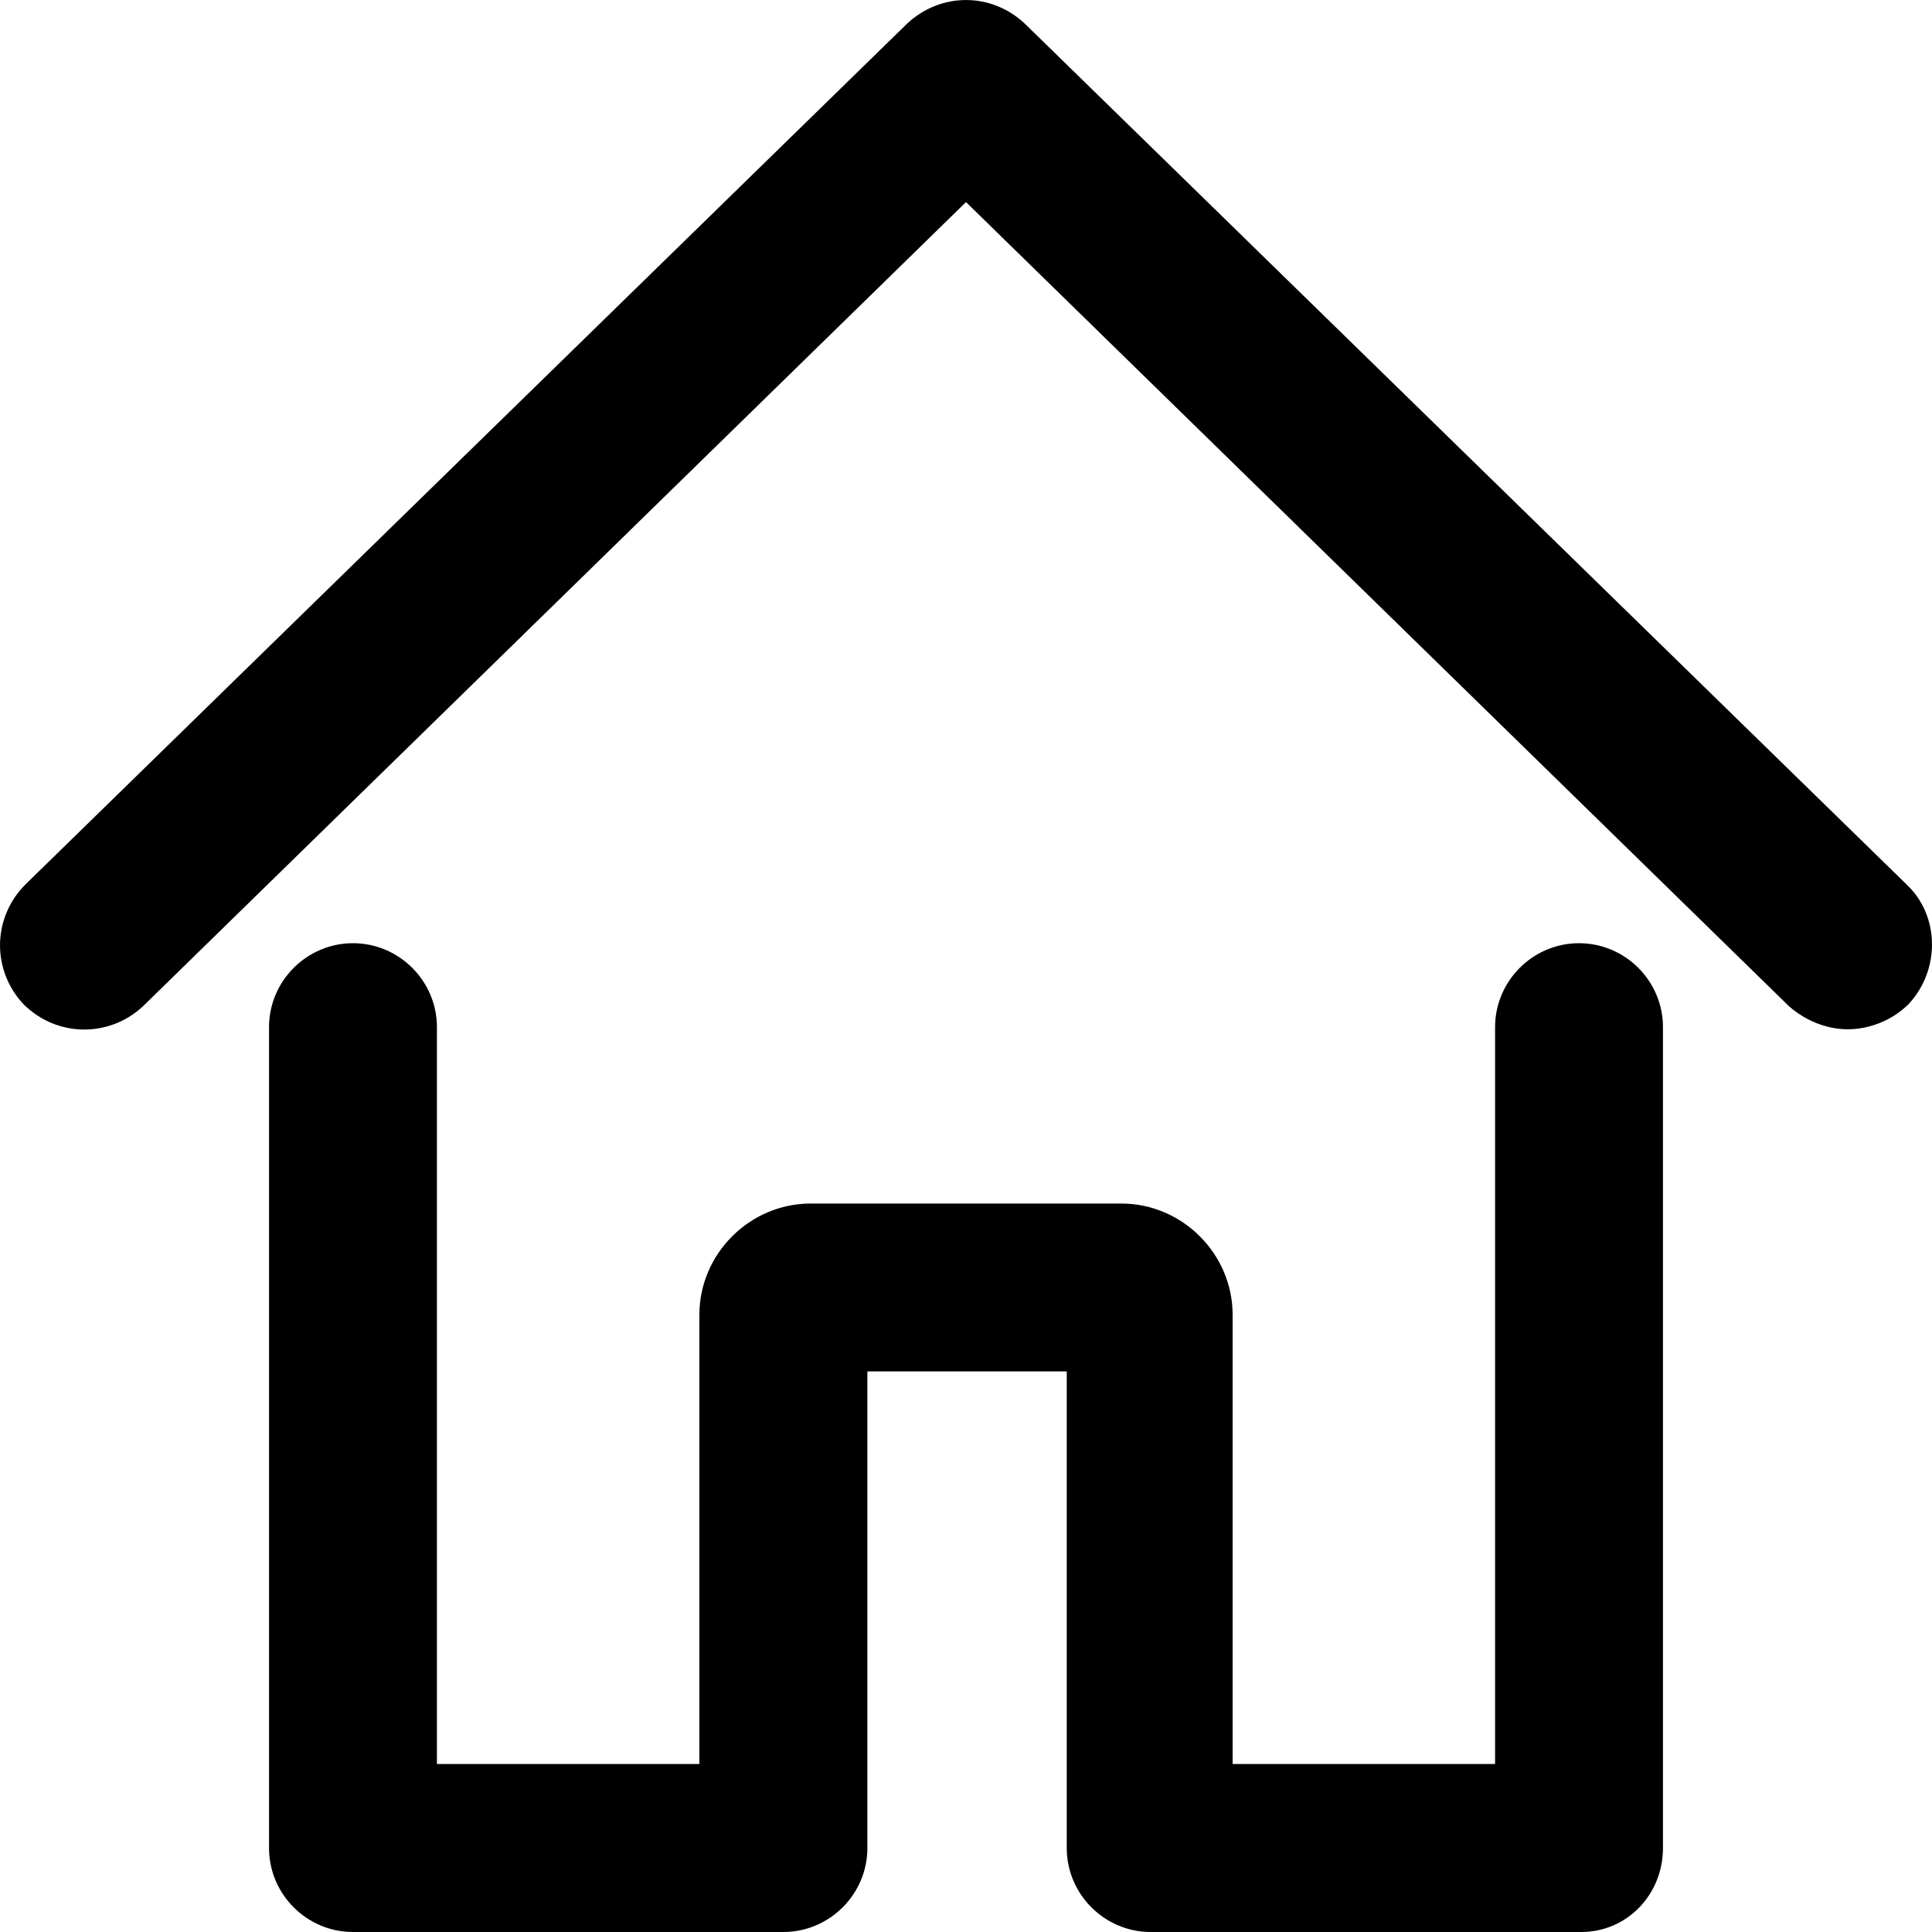
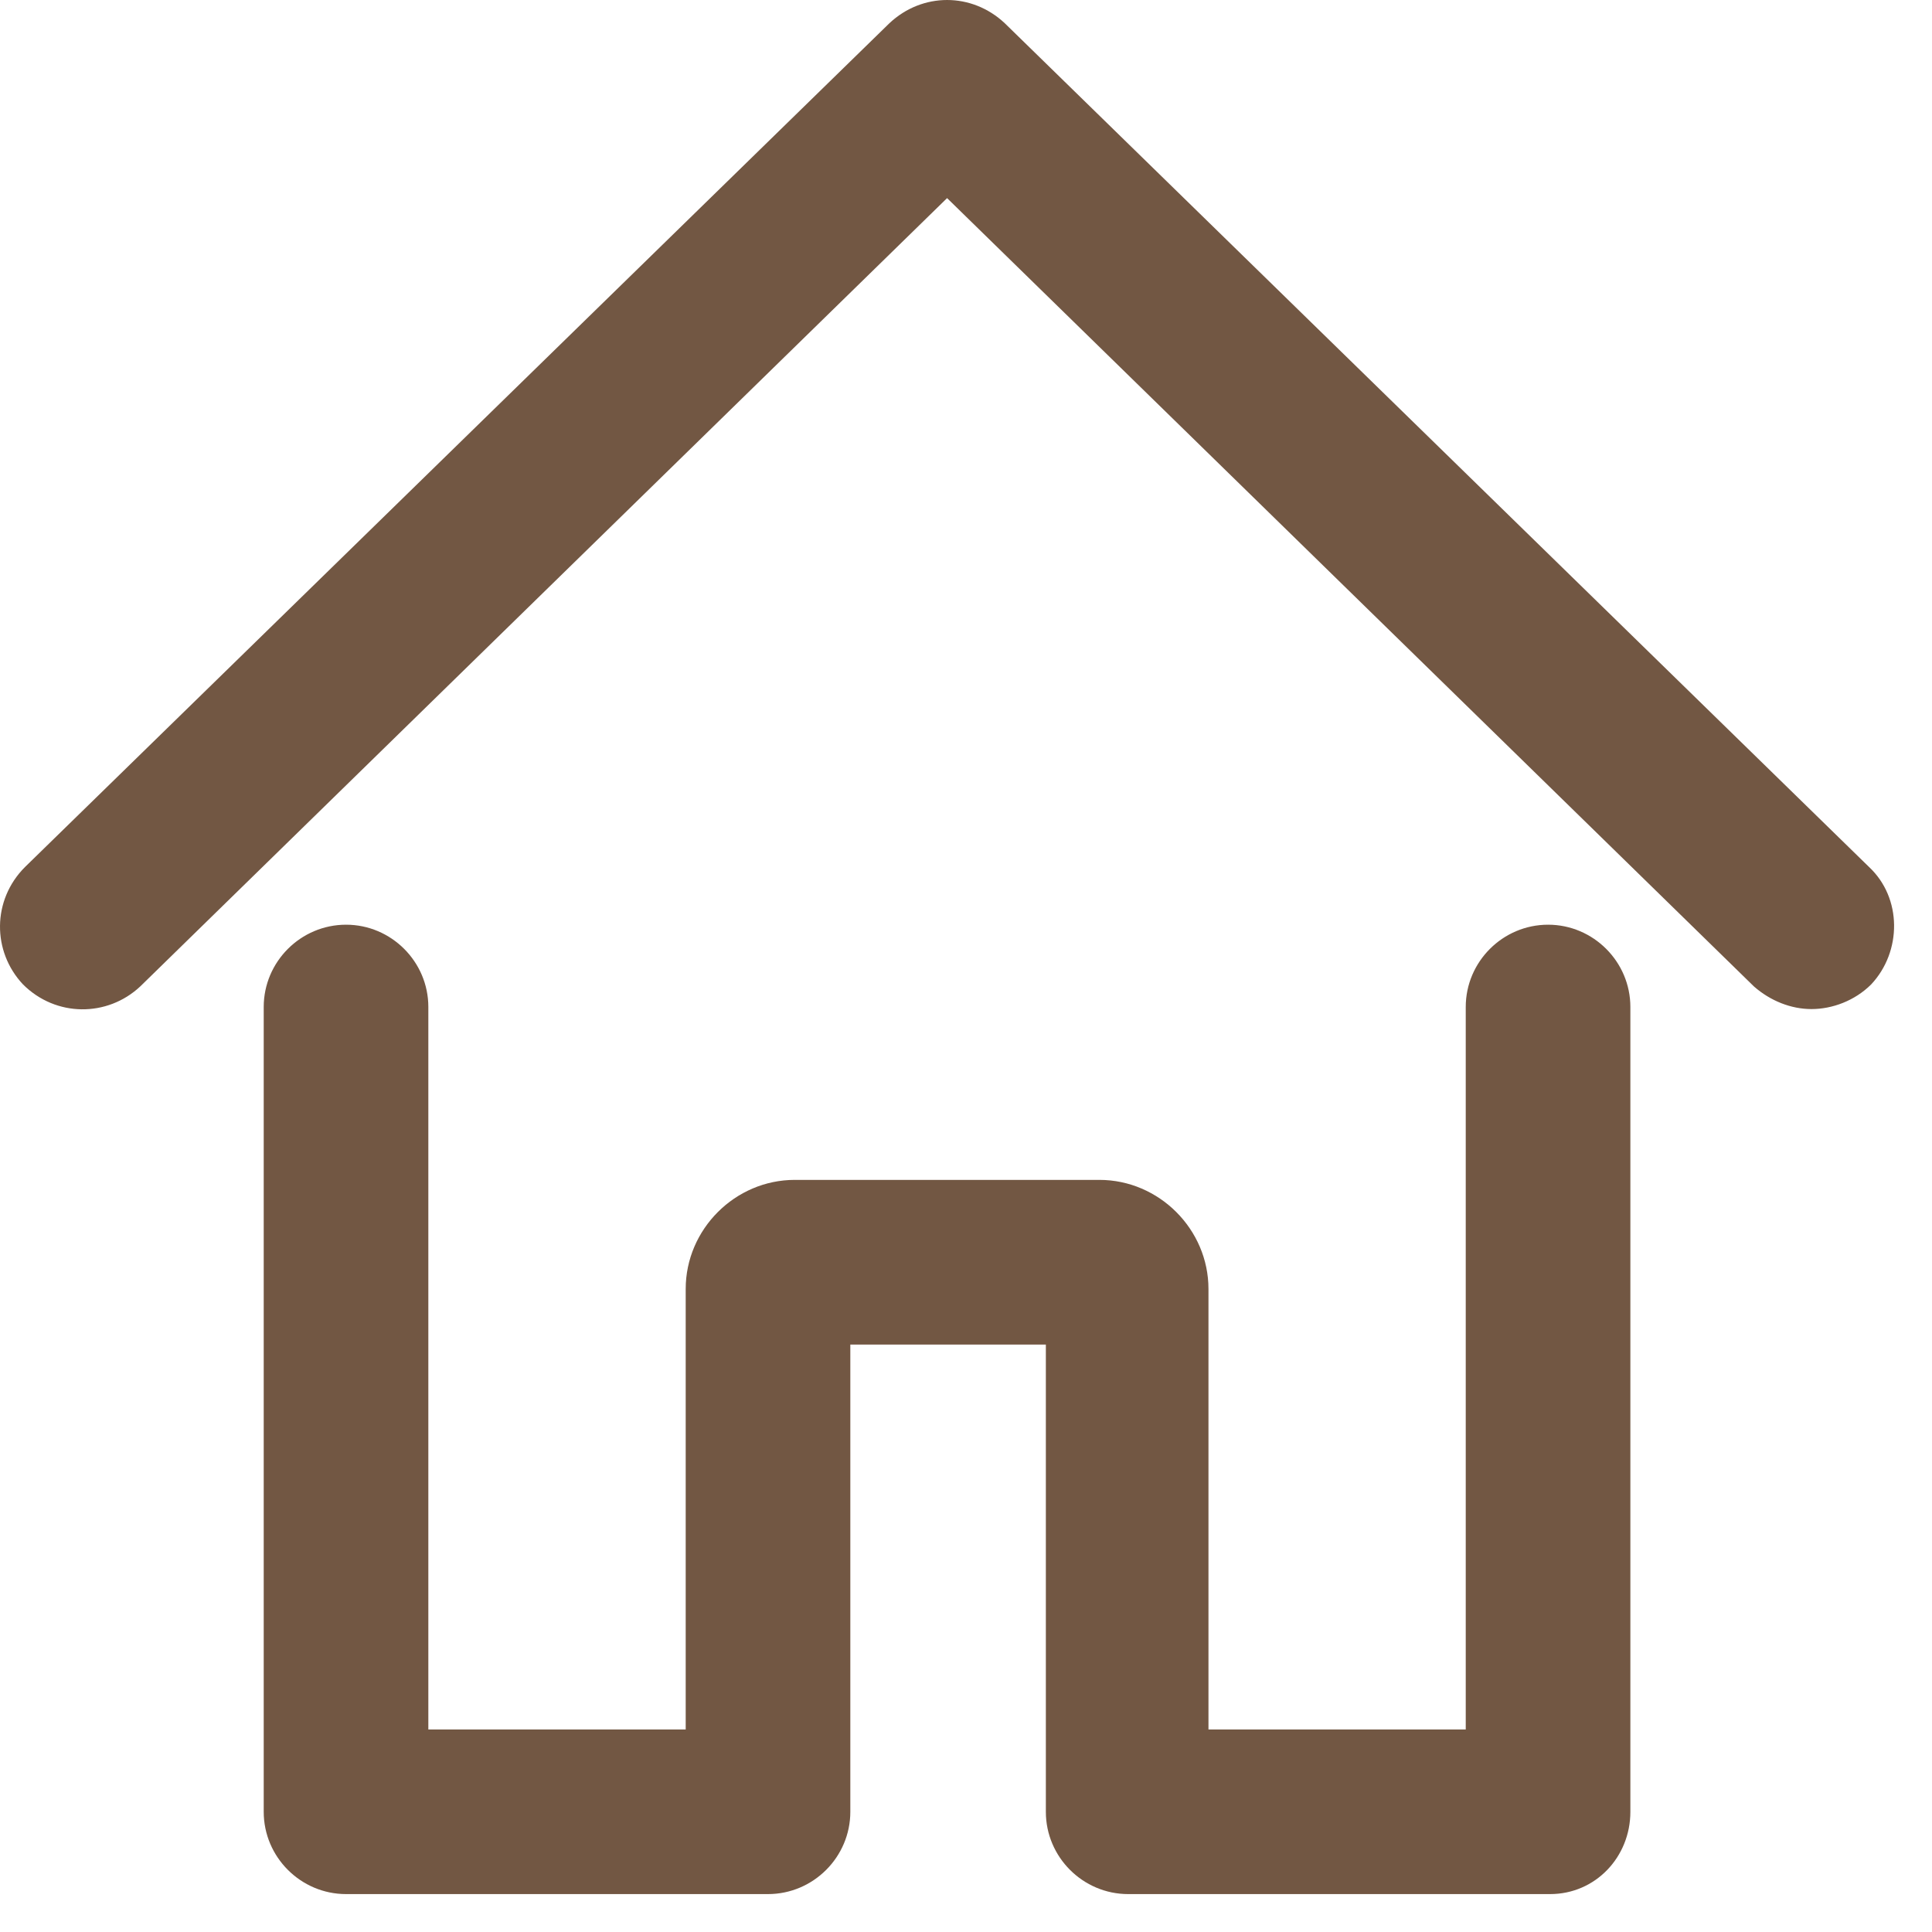
- <svg xmlns="http://www.w3.org/2000/svg" width="20" height="20" viewBox="0 0 20 20" fill="none">
-   <path d="M19.128 10.655C18.911 10.655 18.693 10.568 18.519 10.416L10 2.092L1.481 10.416C1.133 10.742 0.59 10.742 0.242 10.394C-0.084 10.046 -0.084 9.503 0.264 9.155L9.391 0.244C9.739 -0.081 10.261 -0.081 10.608 0.244L19.736 9.155C20.084 9.481 20.084 10.046 19.758 10.394C19.584 10.568 19.345 10.655 19.128 10.655ZM17.215 19.131V10.633C17.215 10.155 16.824 9.764 16.346 9.764C15.868 9.764 15.477 10.155 15.477 10.633V18.261H12.76V13.61C12.76 12.98 12.239 12.459 11.608 12.459H8.392C7.761 12.459 7.24 12.98 7.24 13.61V18.261H4.523V10.633C4.523 10.155 4.132 9.764 3.654 9.764C3.176 9.764 2.785 10.155 2.785 10.633V19.131C2.785 19.609 3.176 20 3.654 20H8.109C8.587 20 8.979 19.609 8.979 19.131V14.197H11.043V19.131C11.043 19.609 11.434 20 11.912 20H16.368C16.846 20 17.215 19.609 17.215 19.131Z" fill="black" />
+ <svg xmlns="http://www.w3.org/2000/svg" width="24" height="24" viewBox="0 0 24 24" fill="none">
+   <path d="M22.503 12.535C22.248 12.535 21.992 12.433 21.788 12.254L11.765 2.461L1.742 12.254C1.333 12.637 0.694 12.637 0.285 12.228C-0.099 11.819 -0.099 11.18 0.31 10.771L11.049 0.288C11.458 -0.096 12.072 -0.096 12.481 0.288L23.219 10.771C23.628 11.154 23.628 11.819 23.245 12.228C23.04 12.433 22.759 12.535 22.503 12.535ZM20.253 22.507V12.509C20.253 11.947 19.793 11.487 19.231 11.487C18.668 11.487 18.208 11.947 18.208 12.509V21.484H15.012V16.012C15.012 15.271 14.398 14.657 13.657 14.657H9.873C9.131 14.657 8.518 15.271 8.518 16.012V21.484H5.321V12.509C5.321 11.947 4.861 11.487 4.299 11.487C3.736 11.487 3.276 11.947 3.276 12.509V22.507C3.276 23.069 3.736 23.529 4.299 23.529H9.54C10.103 23.529 10.563 23.069 10.563 22.507V16.703H12.992V22.507C12.992 23.069 13.452 23.529 14.015 23.529H19.256C19.819 23.529 20.253 23.069 20.253 22.507Z" fill="#725743" />
</svg>
